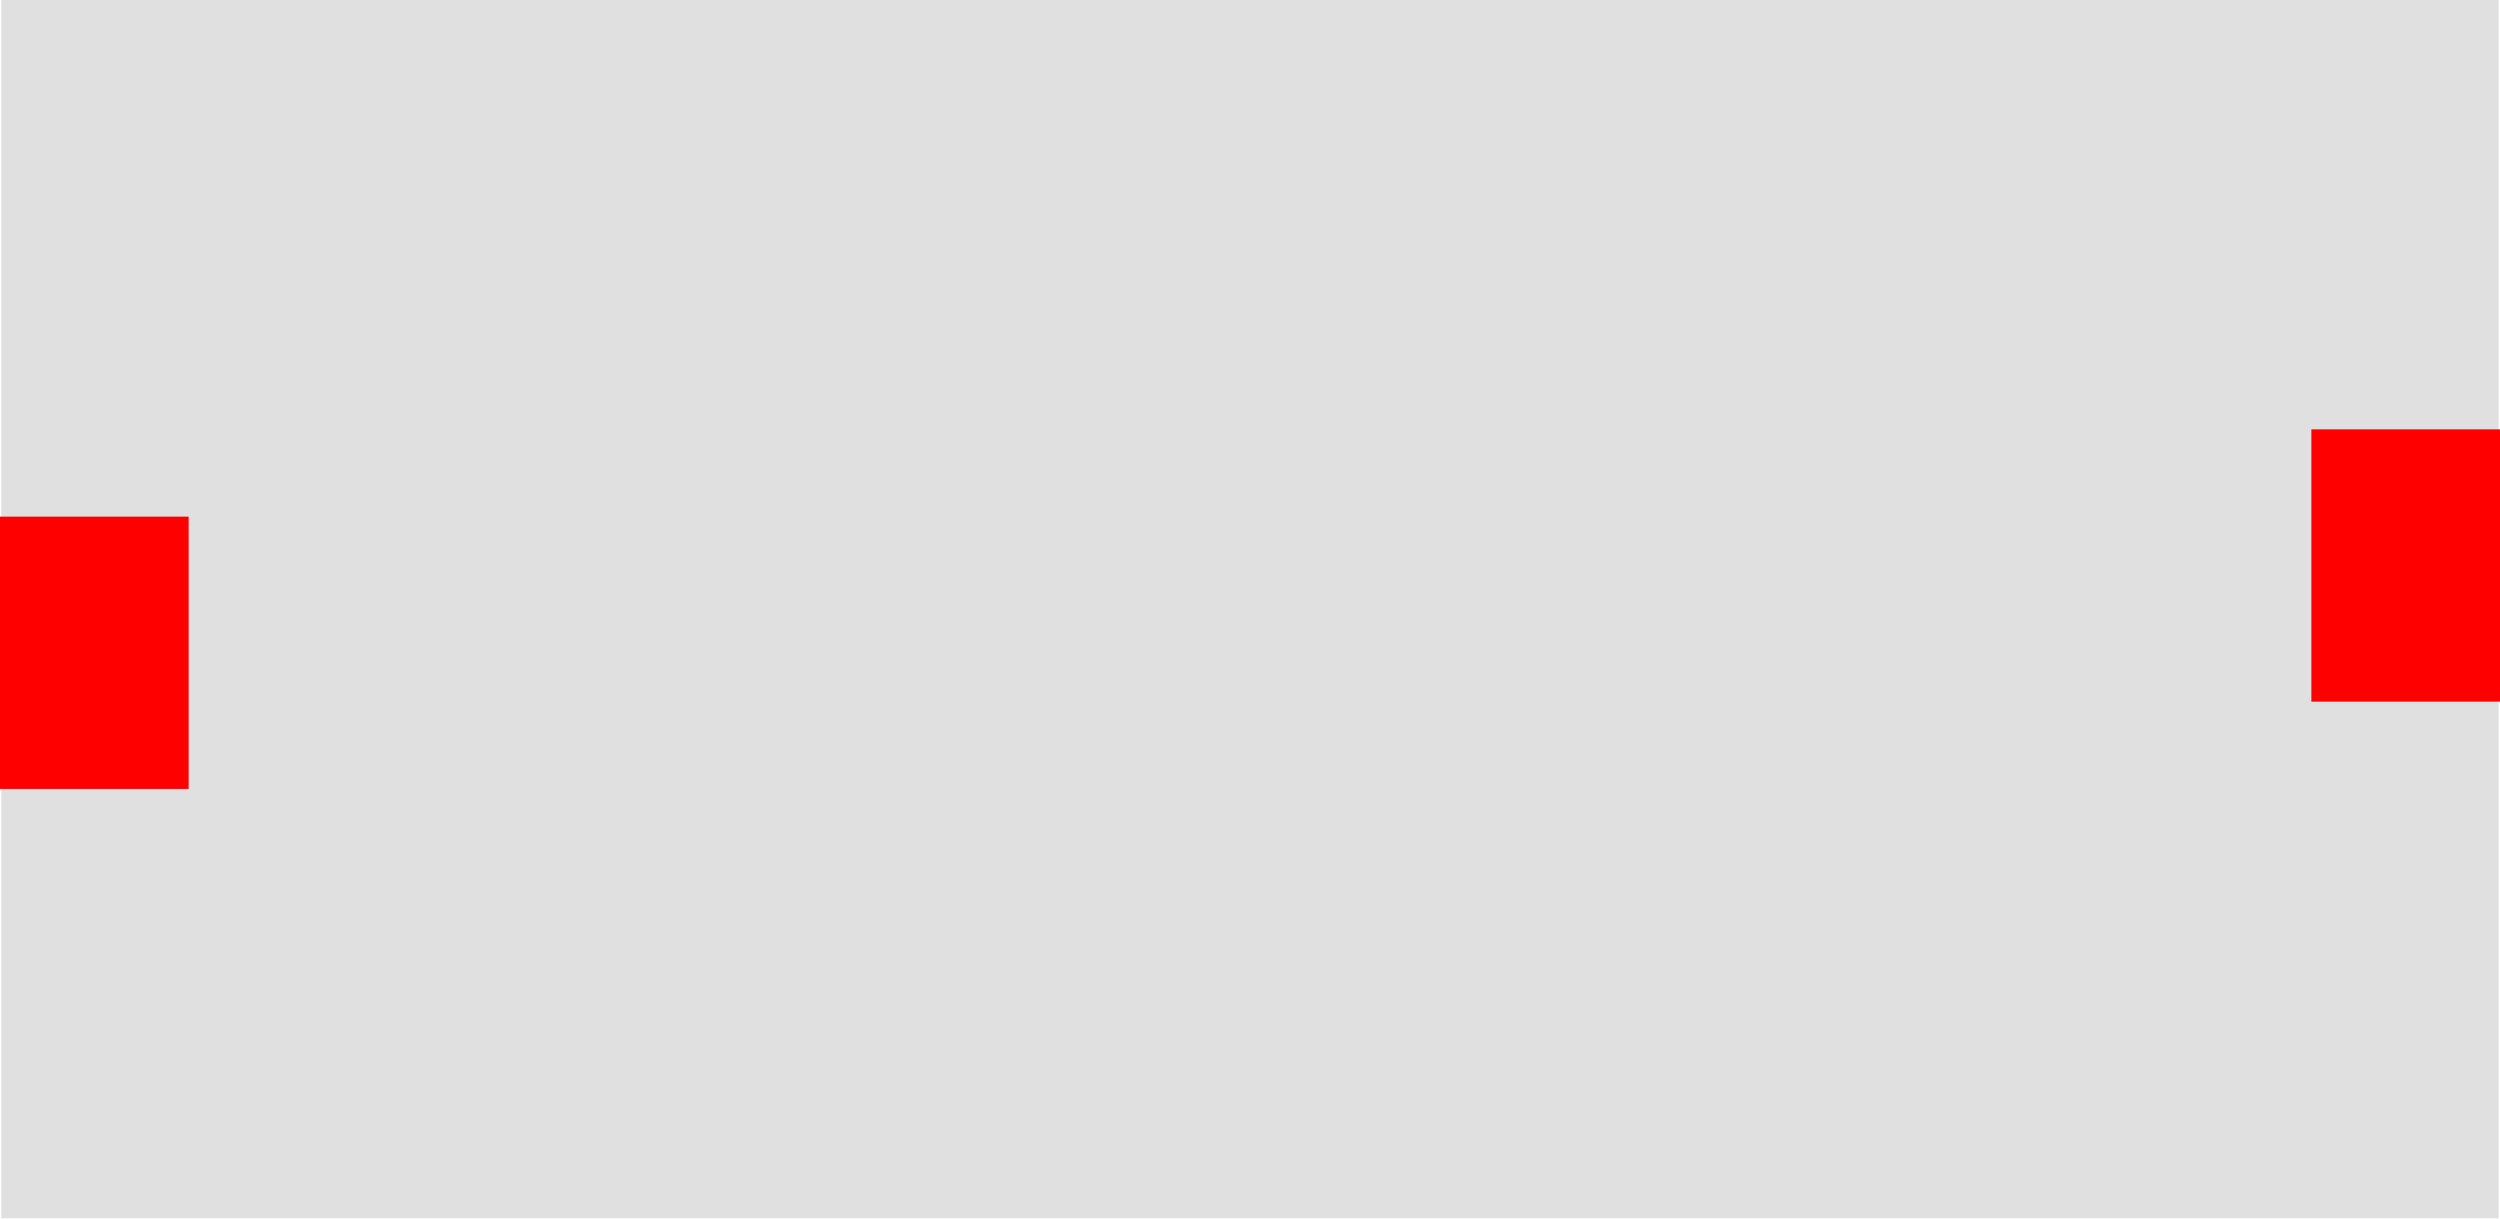
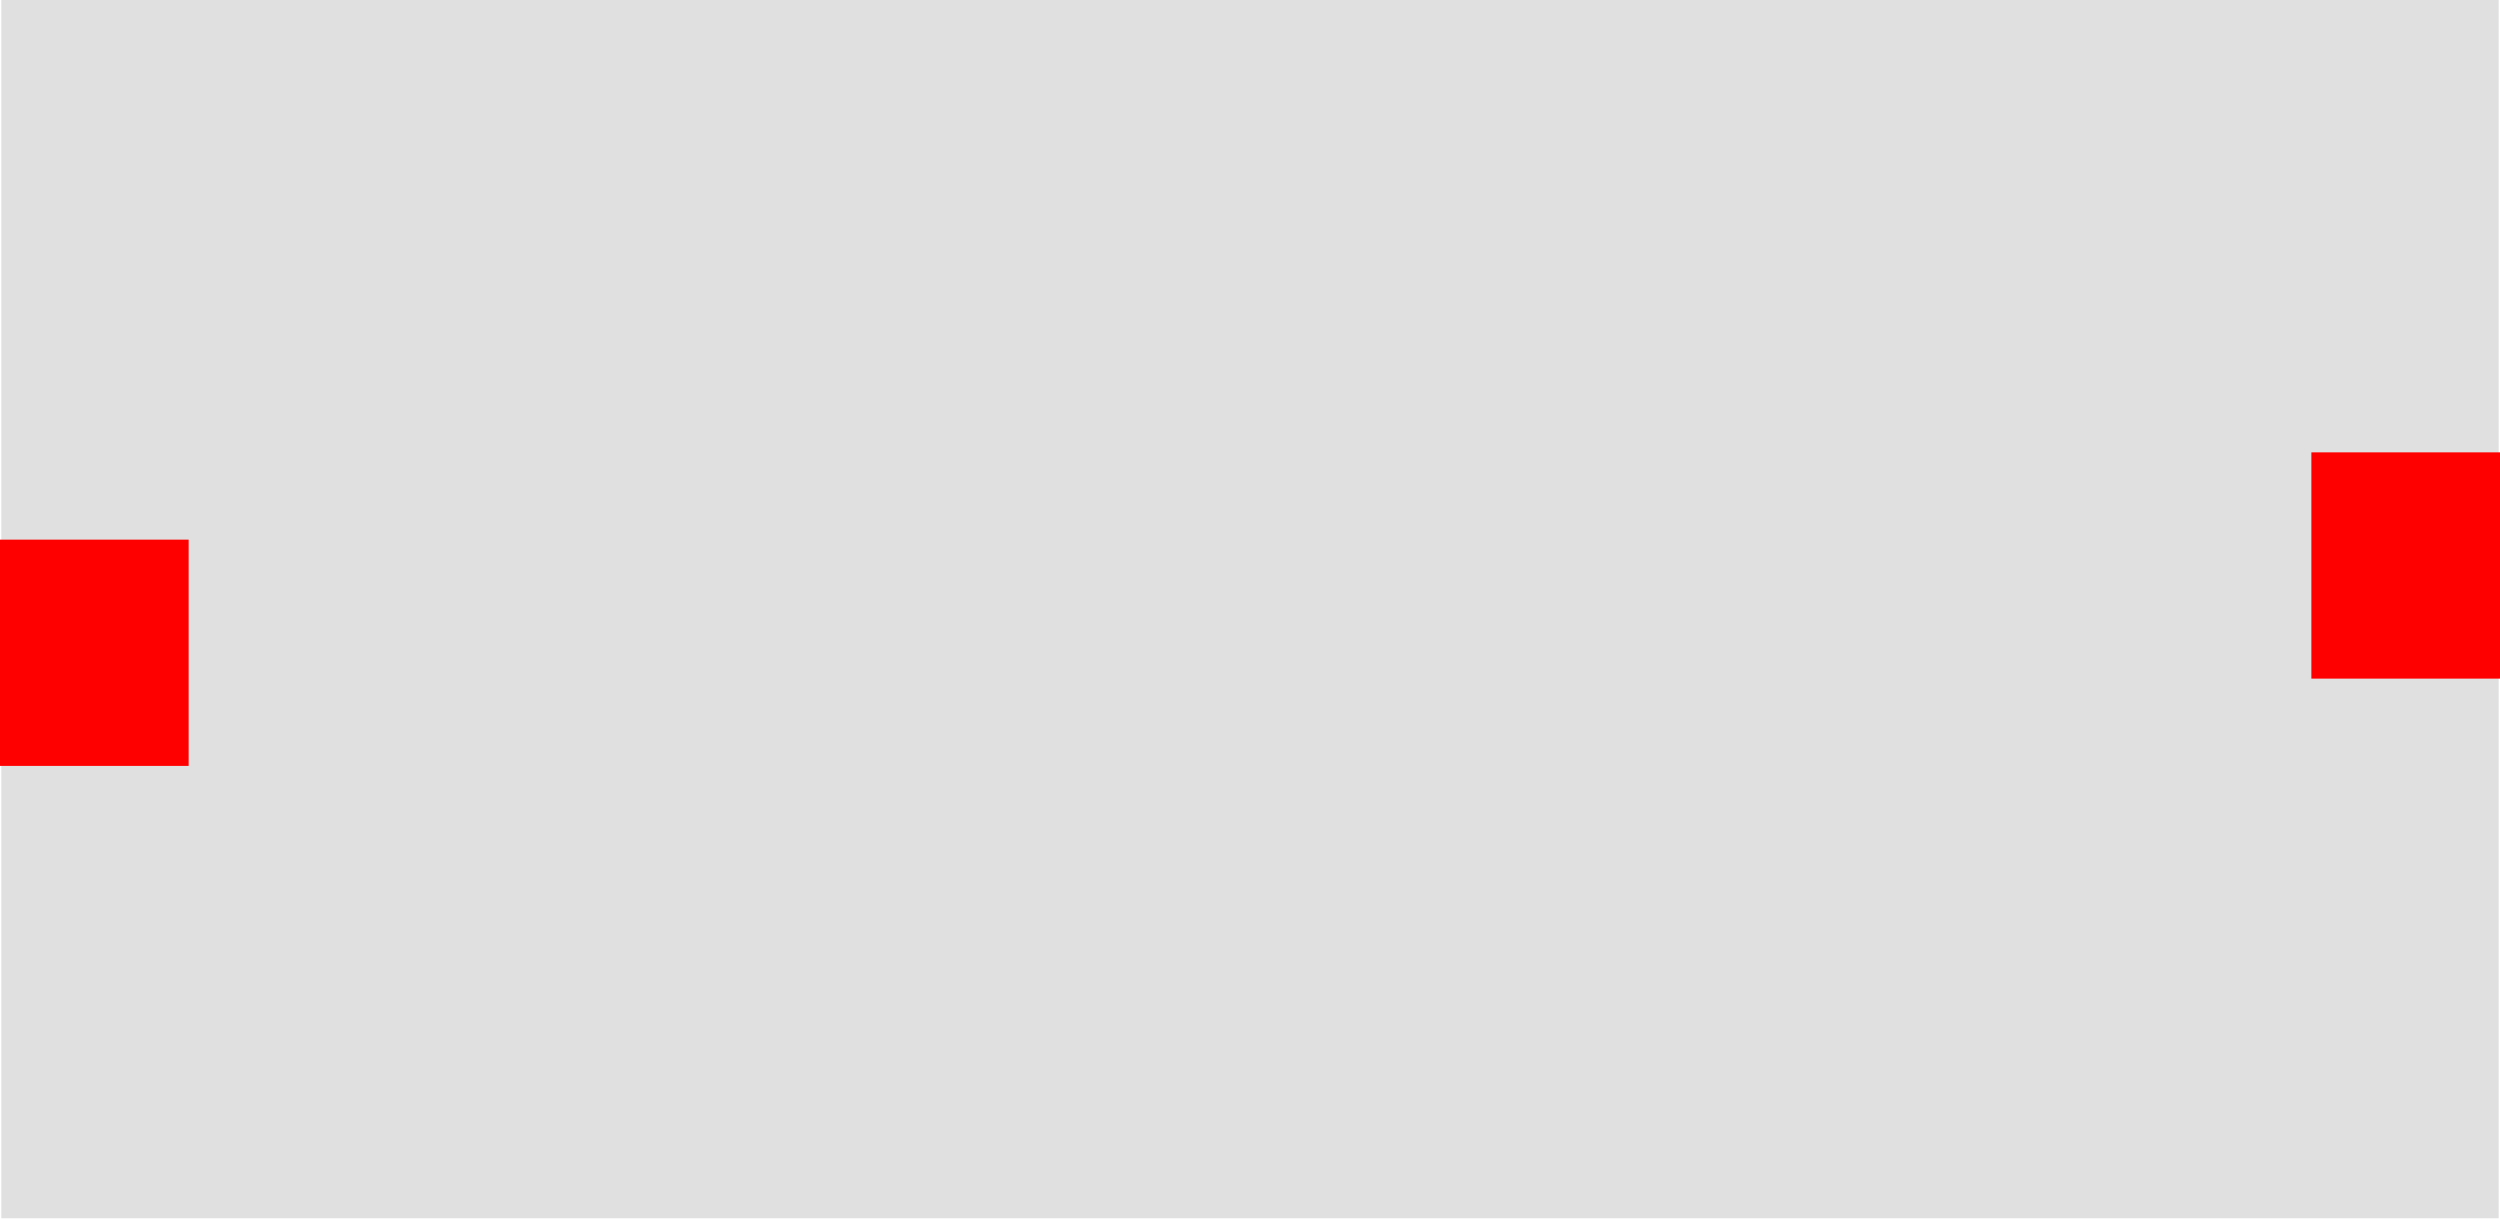
<svg xmlns="http://www.w3.org/2000/svg" width="1654" height="806" viewBox="0 0 1654.1 806.9">
  <rect width="1654.1" height="806.9" fill="#e0e0e0" />
-   <polygon points="-15.24,342.186 -15.24,522.526 124.065,522.526 124.065,342.186" fill="red" />
-   <polygon points="1530.035,464.714 1669.34,464.714 1669.34,284.374 1530.035,284.374" fill="red" />
+   <polygon points="-15.24,357.426 -15.24,507.286 124.065,507.286 124.065,357.426" fill="red" />
+   <polygon points="1530.035,449.474 1669.34,449.474 1669.34,299.614 1530.035,299.614" fill="red" />
</svg>
